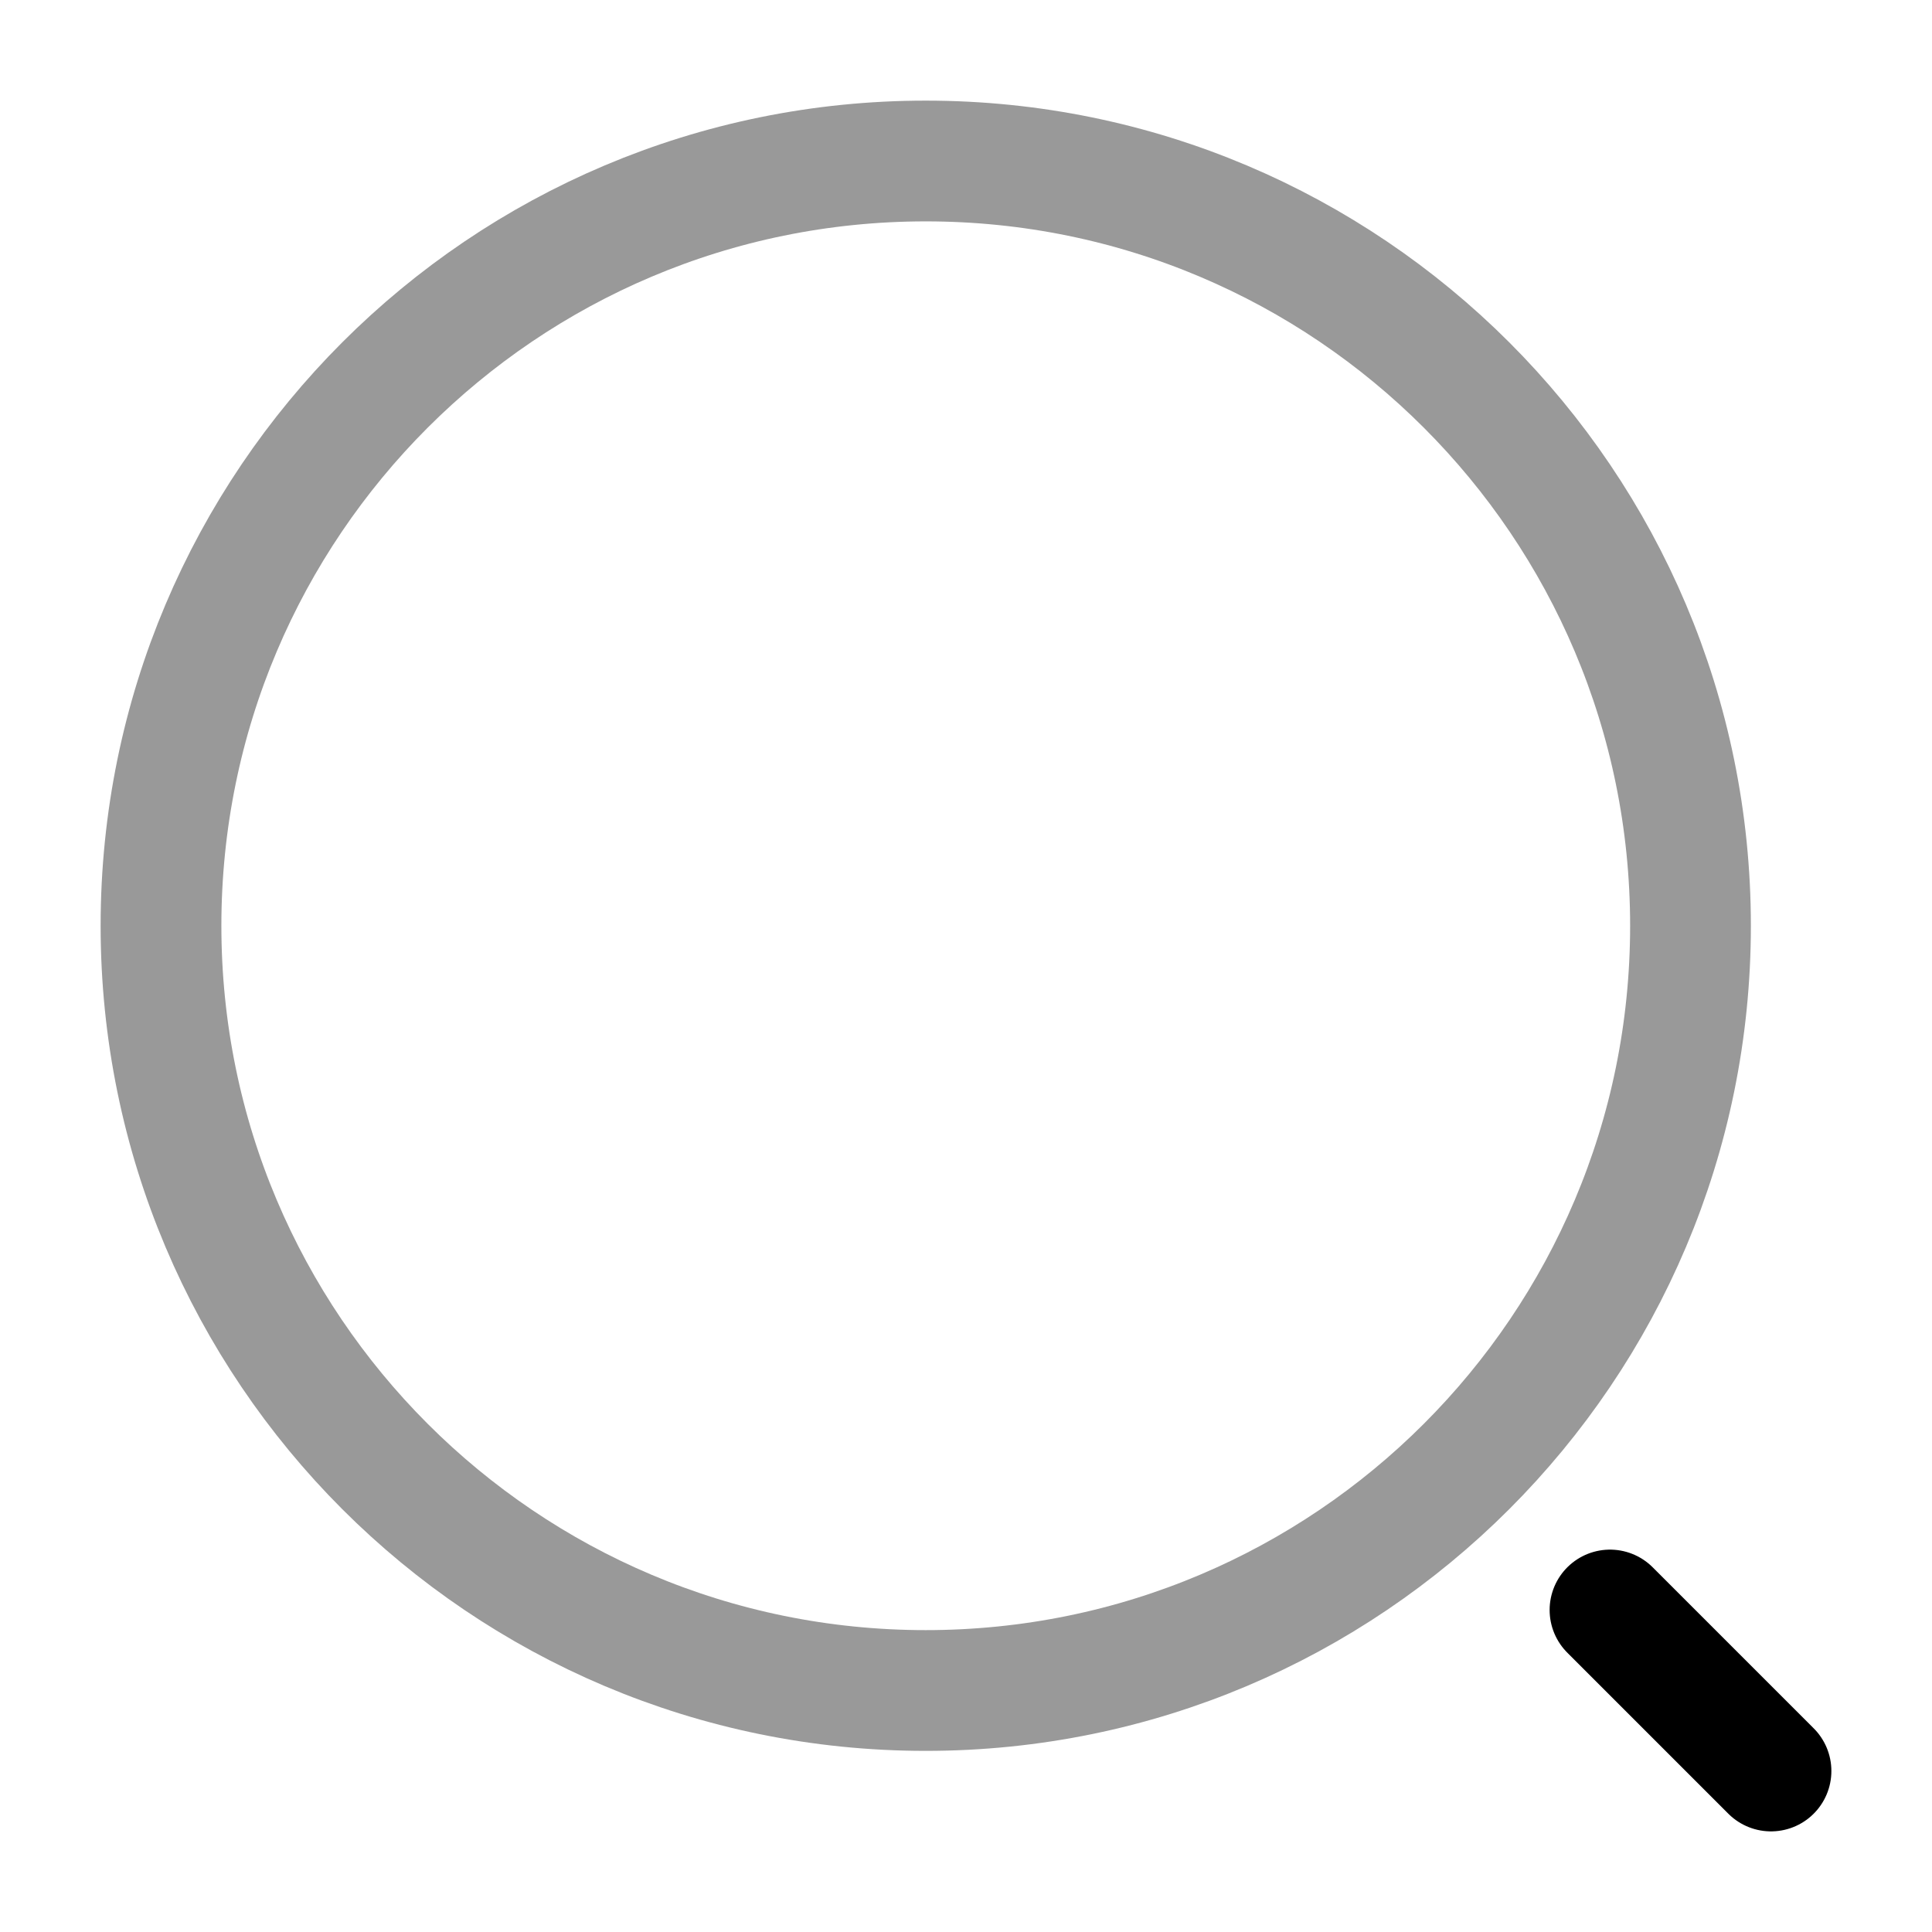
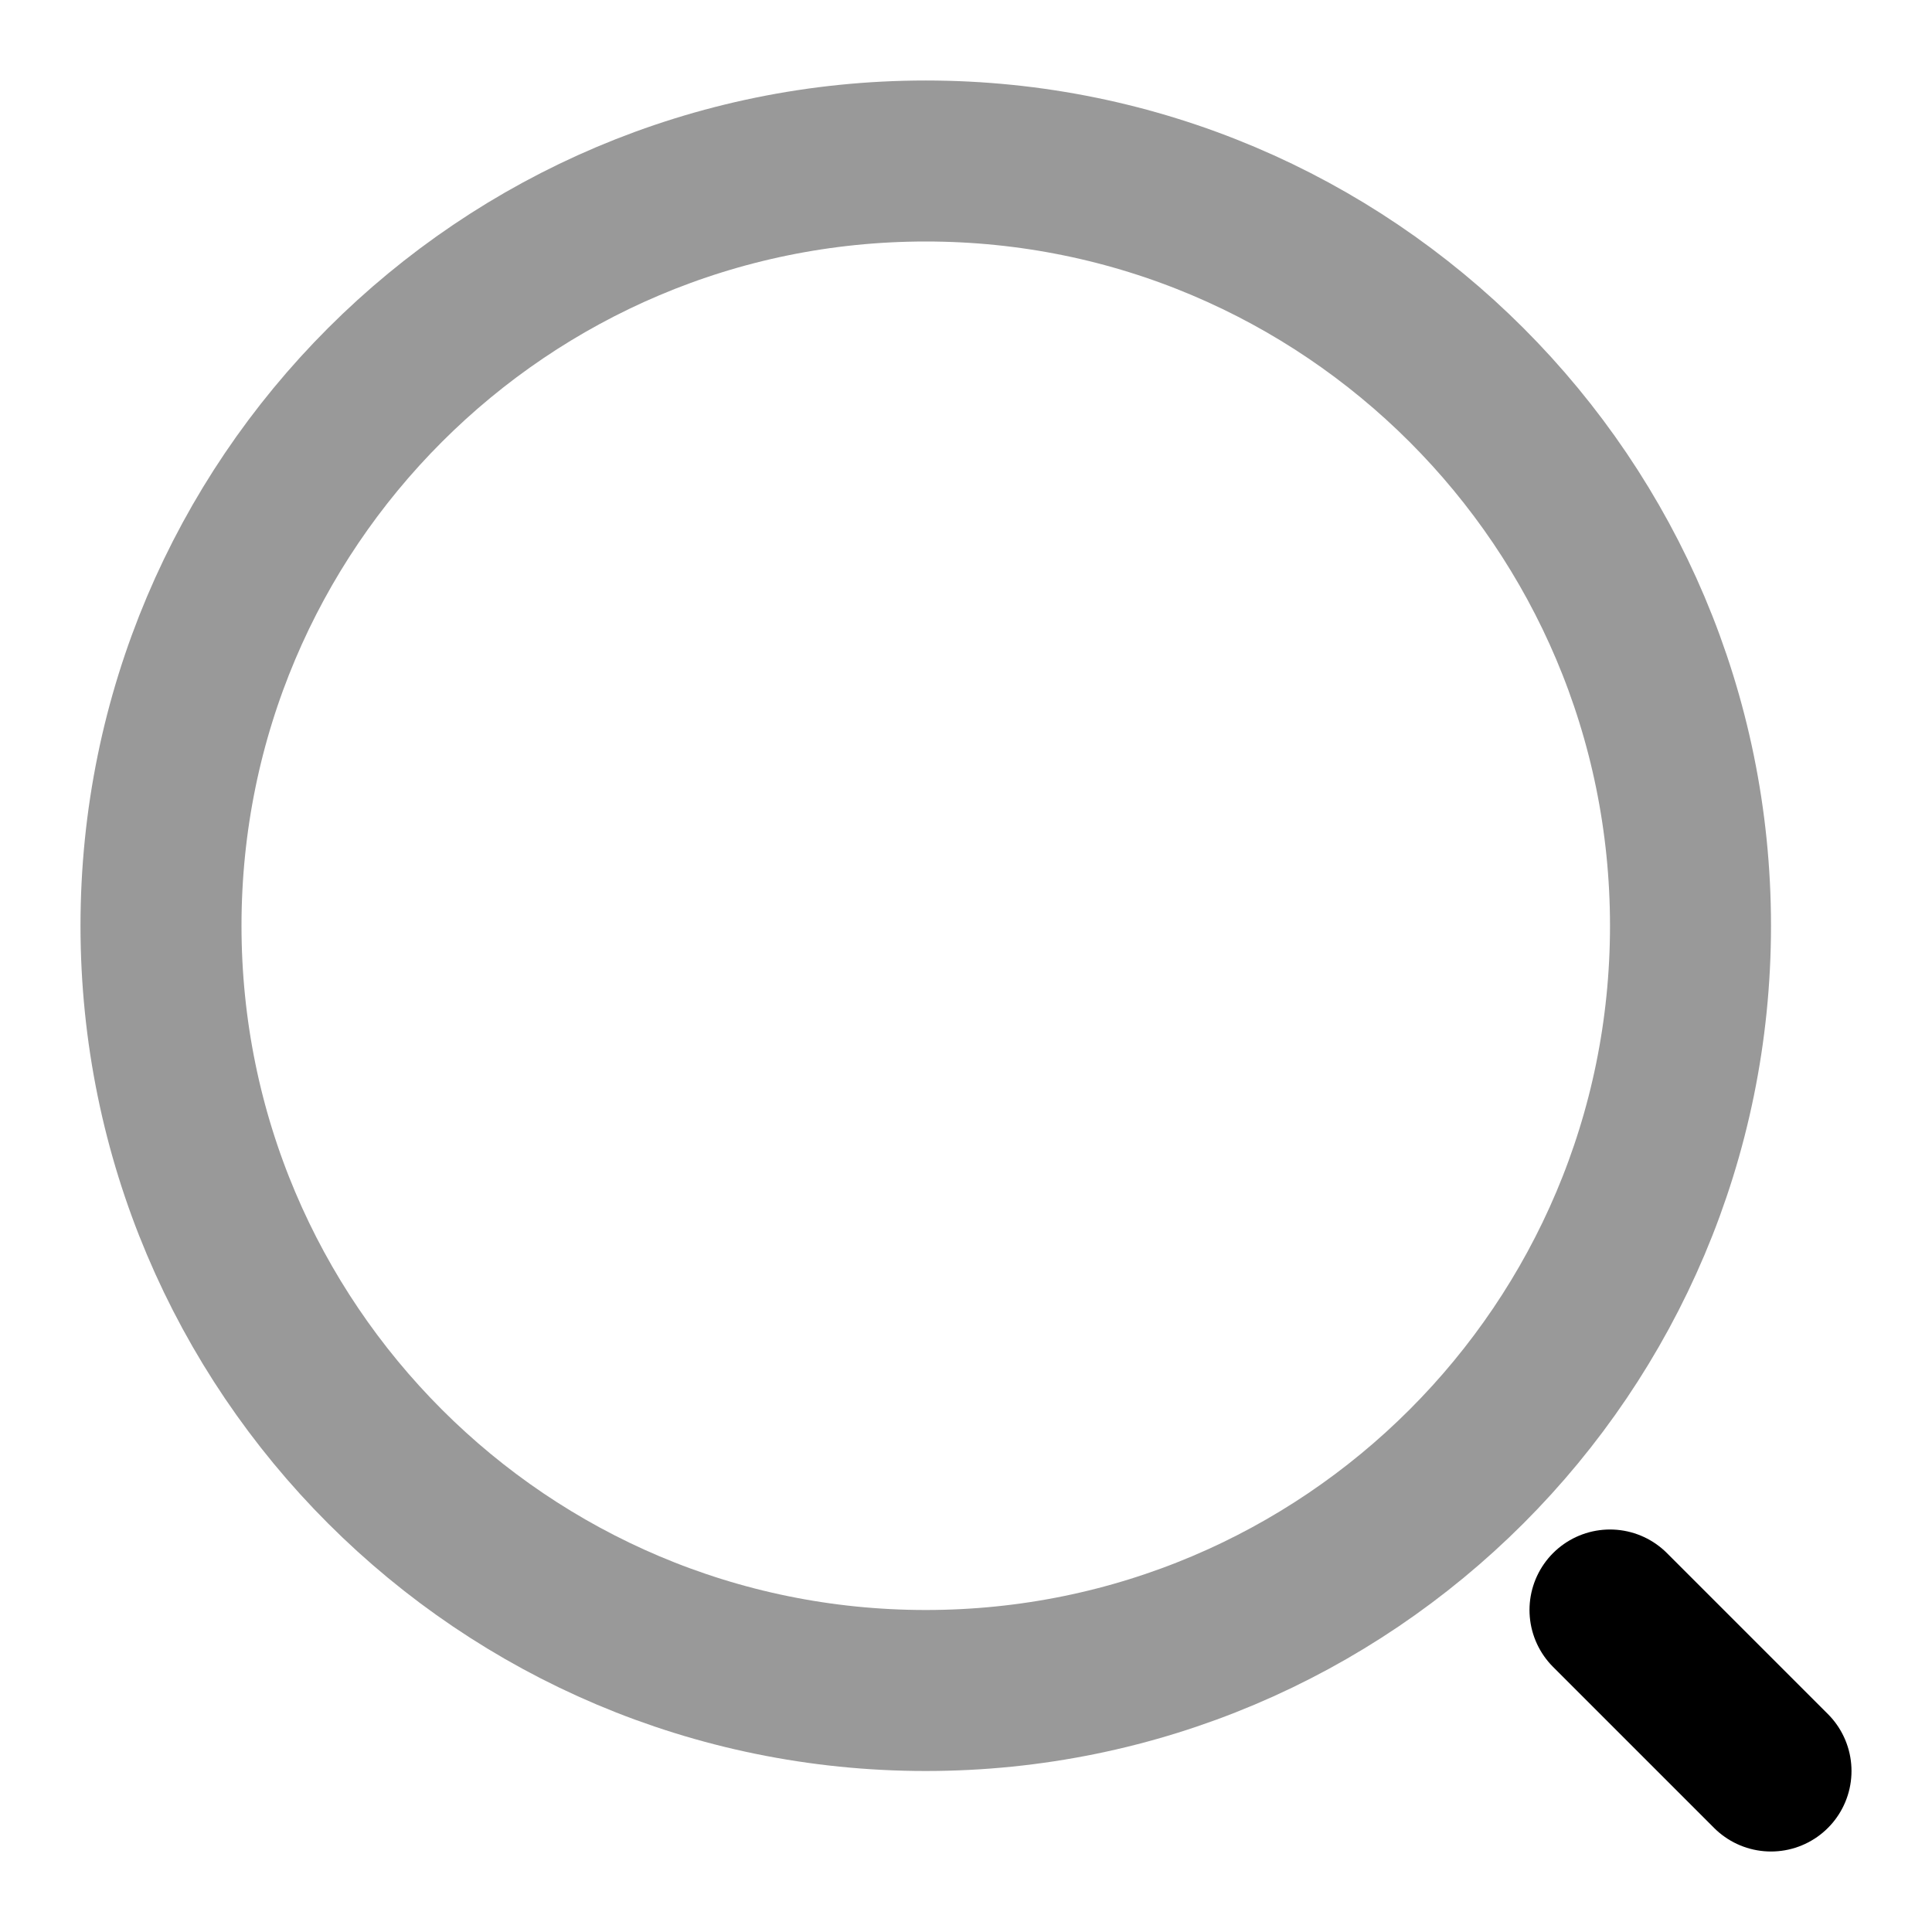
<svg xmlns="http://www.w3.org/2000/svg" width="24" height="24" viewBox="0 0 24 24" fill="none">
-   <circle id="circle" cx="11.5" cy="11.5" r="9.5" stroke="#000000" stroke-opacity="0.4" stroke-width="1.5" />
-   <path id="path" d="M20 20L22 22" stroke="#000000" stroke-opacity="1" stroke-width="1.5" stroke-linecap="round" />
+   <circle id="circle" cx="11.5" cy="11.5" r="9.5" stroke="#000000" stroke-opacity="0.4" stroke-width="2" />
+   <path id="path" d="M20 20L22 22" stroke="#000000" stroke-opacity="1" stroke-width="2" stroke-linecap="round" />
</svg>
